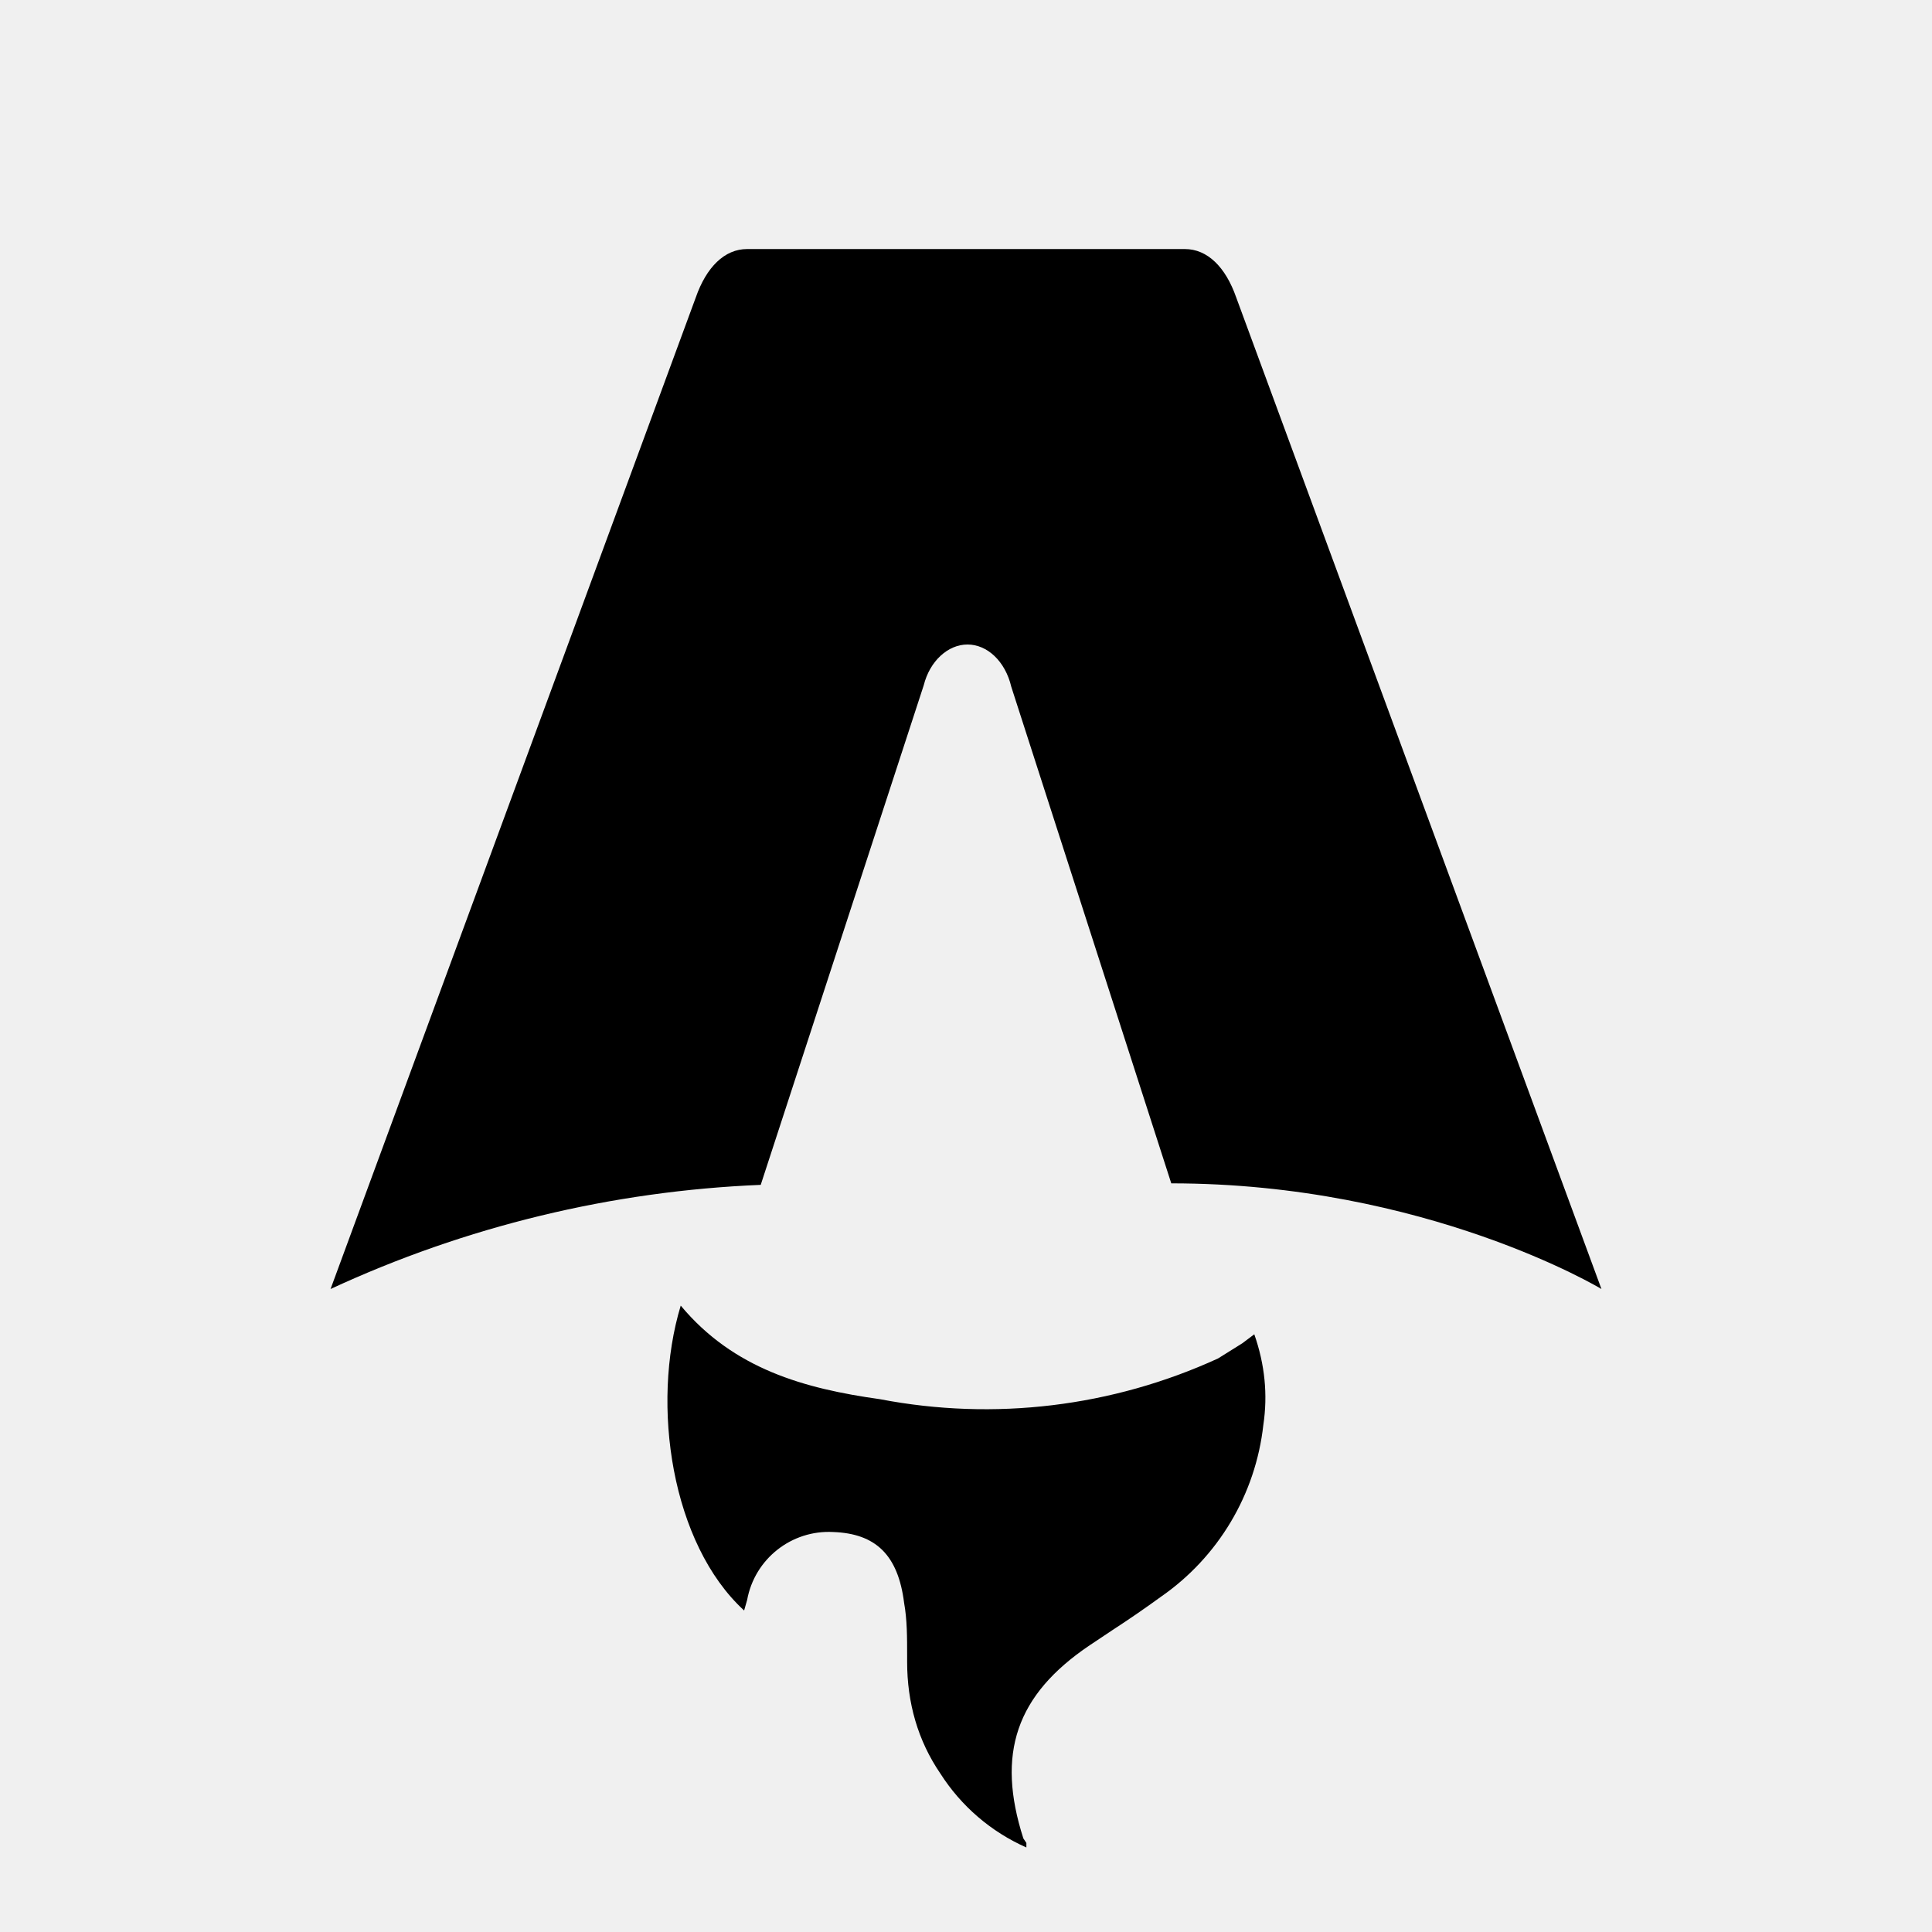
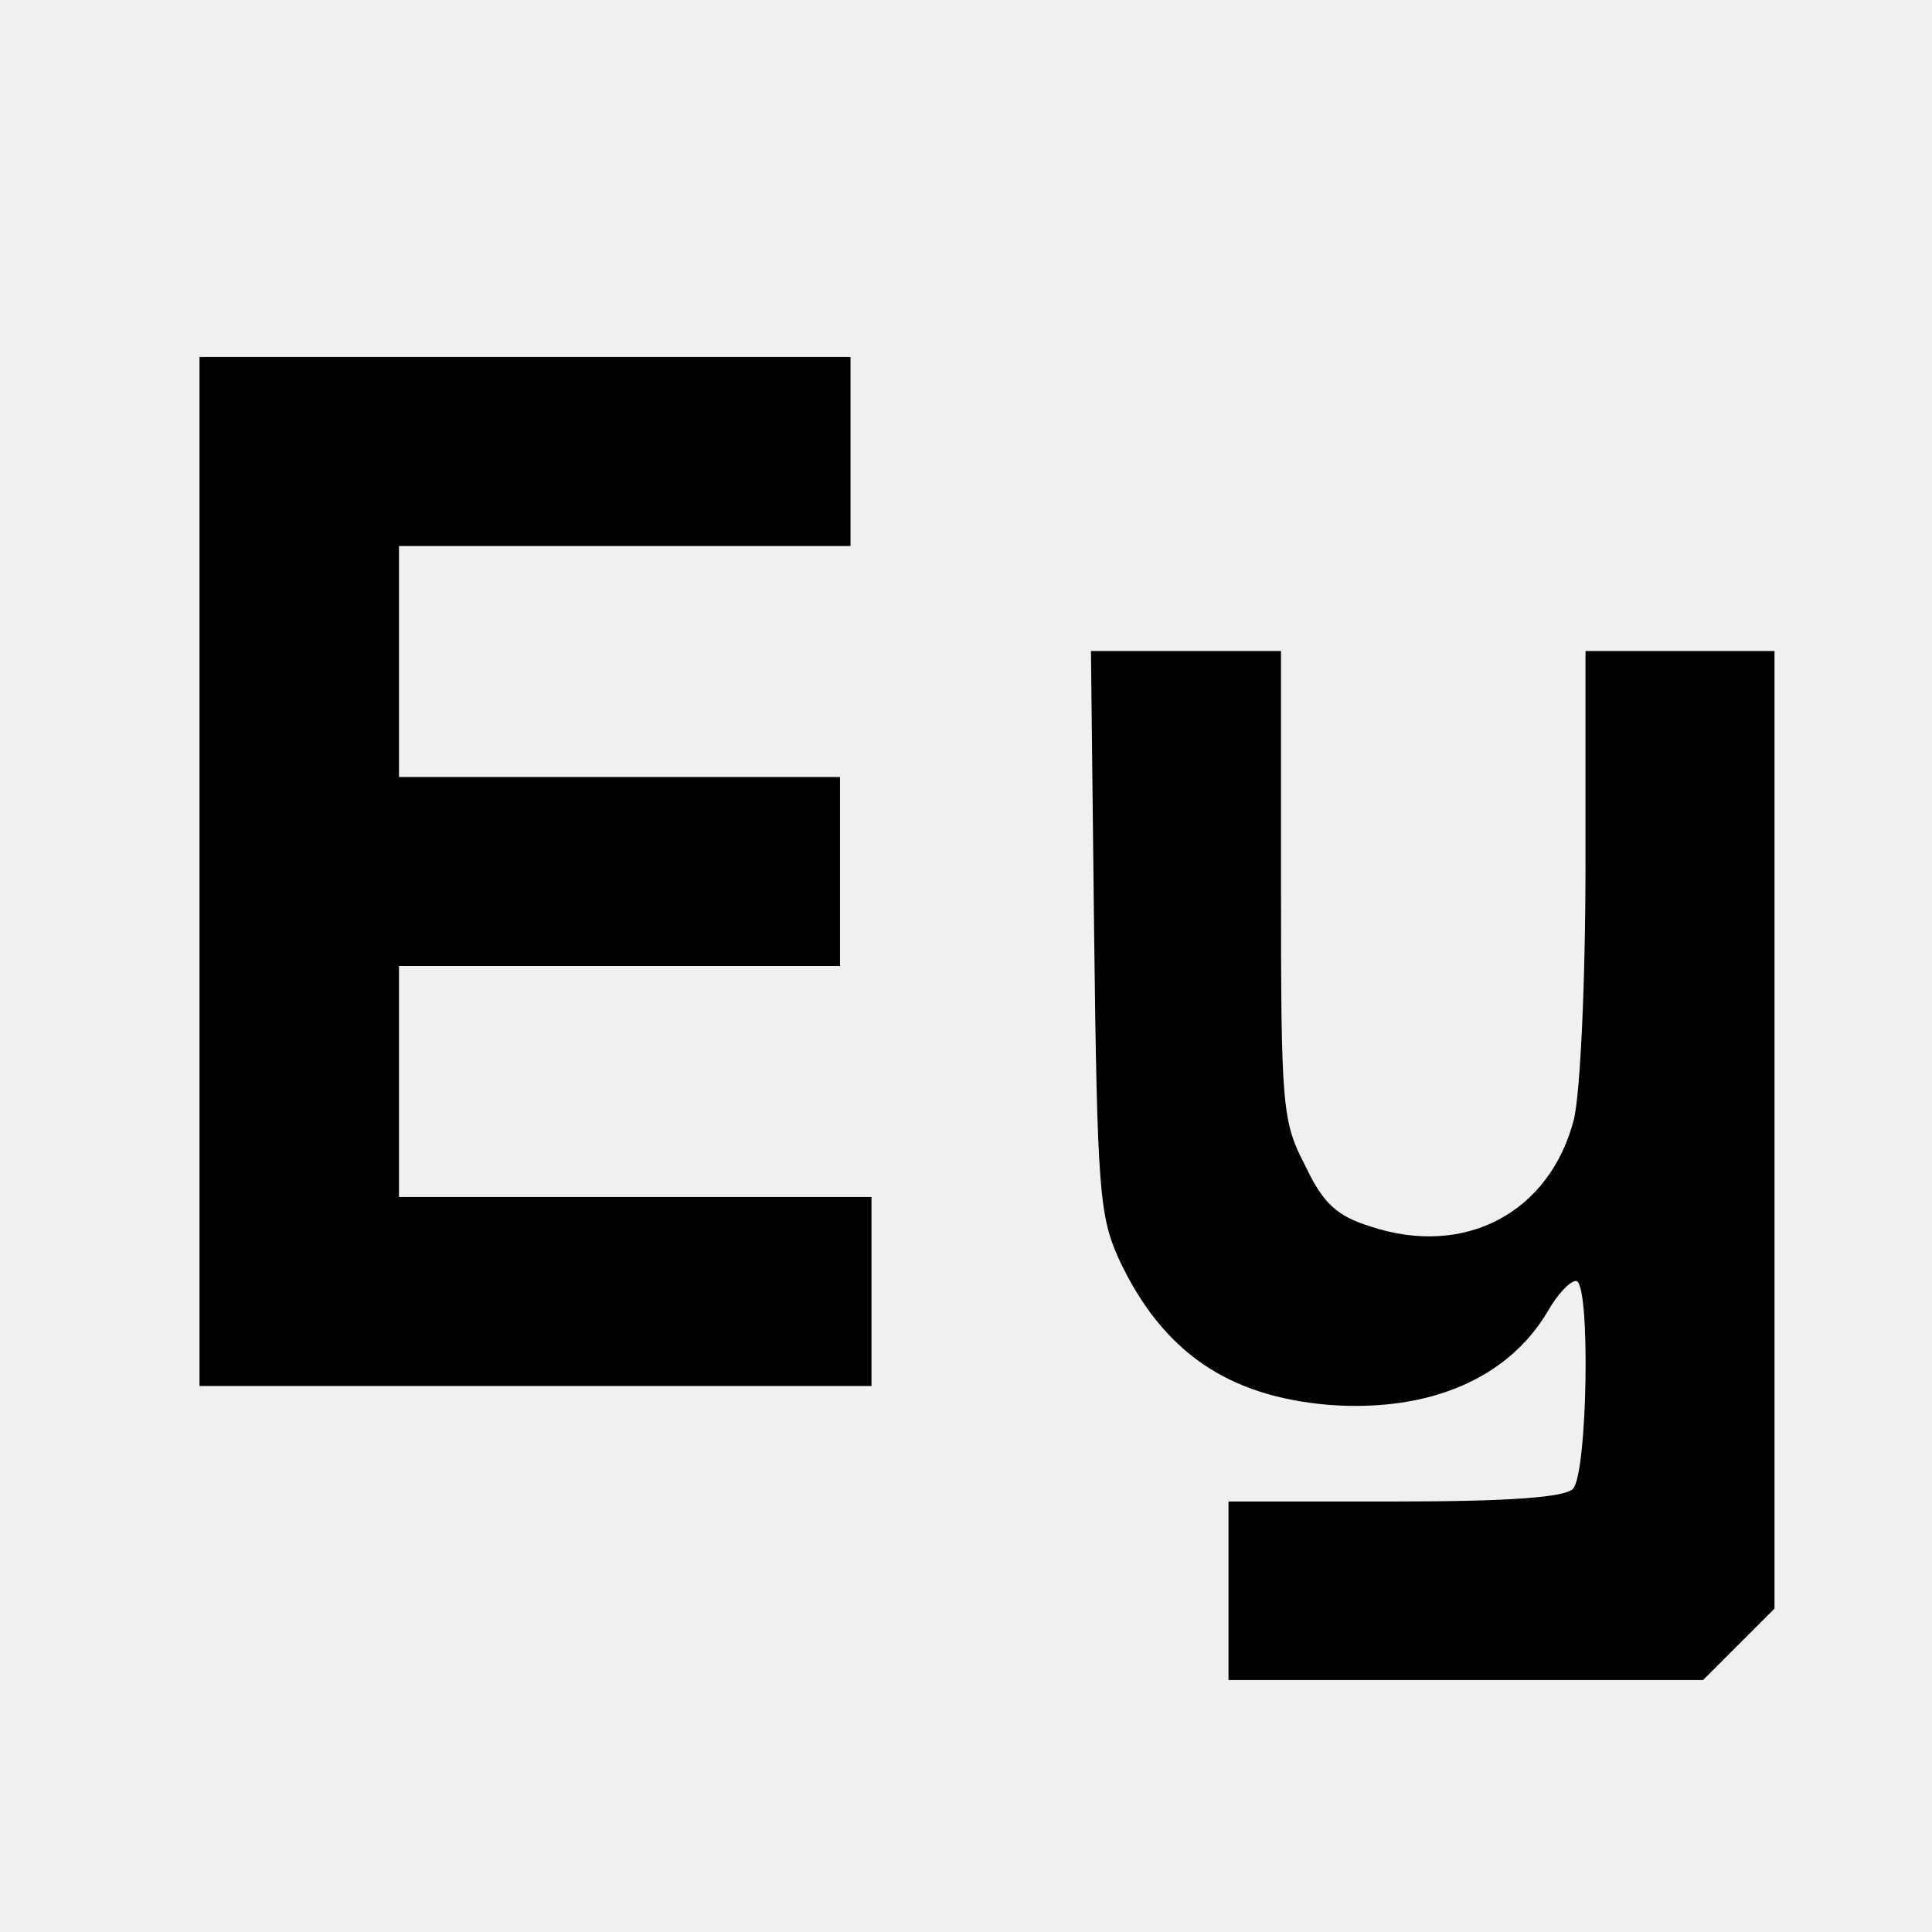
- <svg xmlns="http://www.w3.org/2000/svg" fill="none" viewBox="0 0 128 128">
-   <path d="M50.4 78.5a75.1 75.1 0 0 0-28.5 6.9l24.2-65.7c.7-2 1.9-3.2 3.4-3.2h29c1.5 0 2.7 1.2 3.4 3.2l24.2 65.7s-11.6-7-28.5-7L67 45.5c-.4-1.7-1.6-2.8-2.9-2.8-1.3 0-2.5 1.1-2.9 2.7L50.4 78.5Zm-1.1 28.2Zm-4.2-20.2c-2 6.6-.6 15.8 4.2 20.2a17.5 17.5 0 0 1 .2-.7 5.5 5.5 0 0 1 5.7-4.5c2.8.1 4.3 1.5 4.7 4.7.2 1.1.2 2.3.2 3.5v.4c0 2.7.7 5.2 2.2 7.4a13 13 0 0 0 5.7 4.9v-.3l-.2-.3c-1.8-5.6-.5-9.5 4.4-12.8l1.5-1a73 73 0 0 0 3.2-2.2 16 16 0 0 0 6.8-11.4c.3-2 .1-4-.6-6l-.8.6-1.6 1a37 37 0 0 1-22.4 2.7c-5-.7-9.7-2-13.2-6.2Z" />
-   <style>
-         path { fill: #000; }
-         @media (prefers-color-scheme: dark) {
-             path { fill: #FFF; }
-         }
-     </style>
+ <svg xmlns="http://www.w3.org/2000/svg" version="1.0" width="184pt" height="184pt" viewBox="0 0 184 184" preserveAspectRatio="xMidYMid meet">
+   <g transform="translate(0,184) scale(0.1,-0.1)" fill="#000000" stroke="none">
+     <path d="M190 1010 l0 -490 320 0 320 0 0 90 0 90 -225 0 -225 0 0 110 0 110 210 0 210 0 0 90 0 90 -210 0 -210 0 0 110 0 110 215 0 215 0 0 90 0 90 -310 0 -310 0 0 -490z" />
+     <path d="M1042 953 c3 -248 5 -271 24 -313 41 -87 103 -130 200 -138 95 -7 170 25 208 89 9 16 21 29 27 29 14 0 11 -184 -3 -198 -8 -8 -60 -12 -170 -12 l-158 0 0 -85 0 -85 226 0 226 0 34 34 34 34 0 456 0 456 -90 0 -90 0 0 -201 c0 -116 -5 -219 -11 -245 -23 -89 -104 -132 -194 -102 -32 10 -45 22 -62 58 -22 42 -23 56 -23 267 l0 223 -91 0 -90 0 3 -267z" />
+   </g>
</svg>
